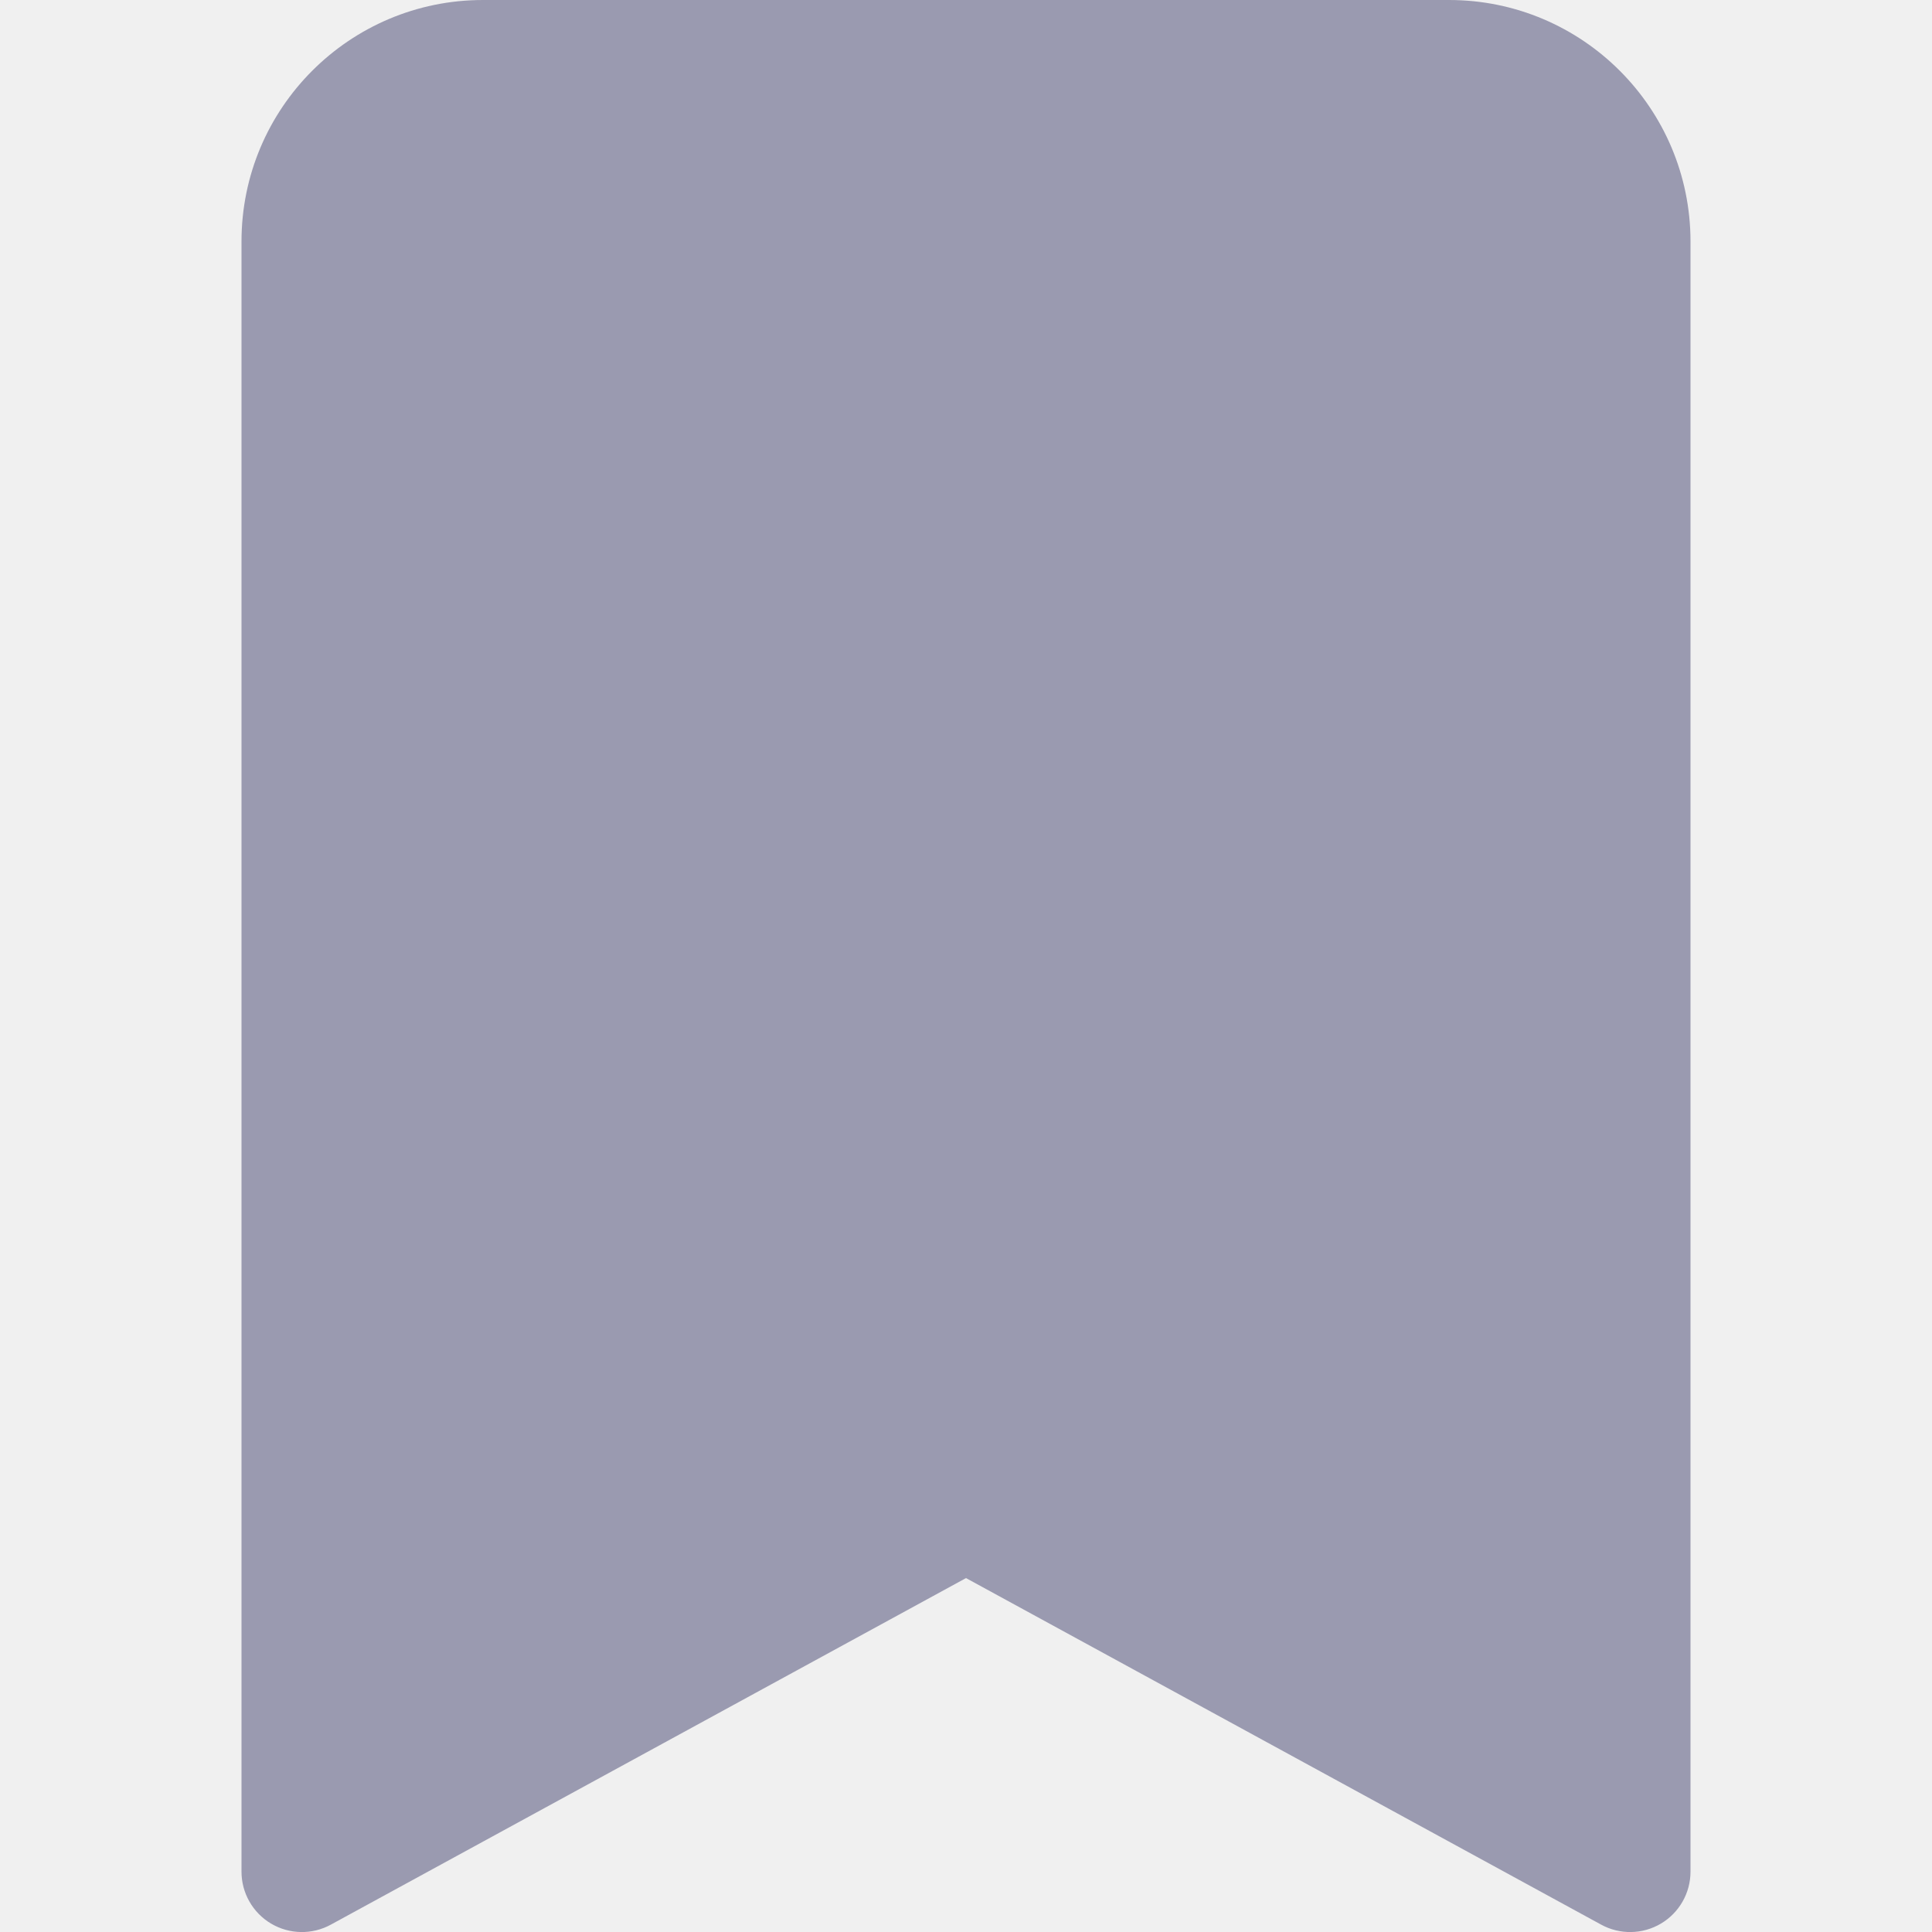
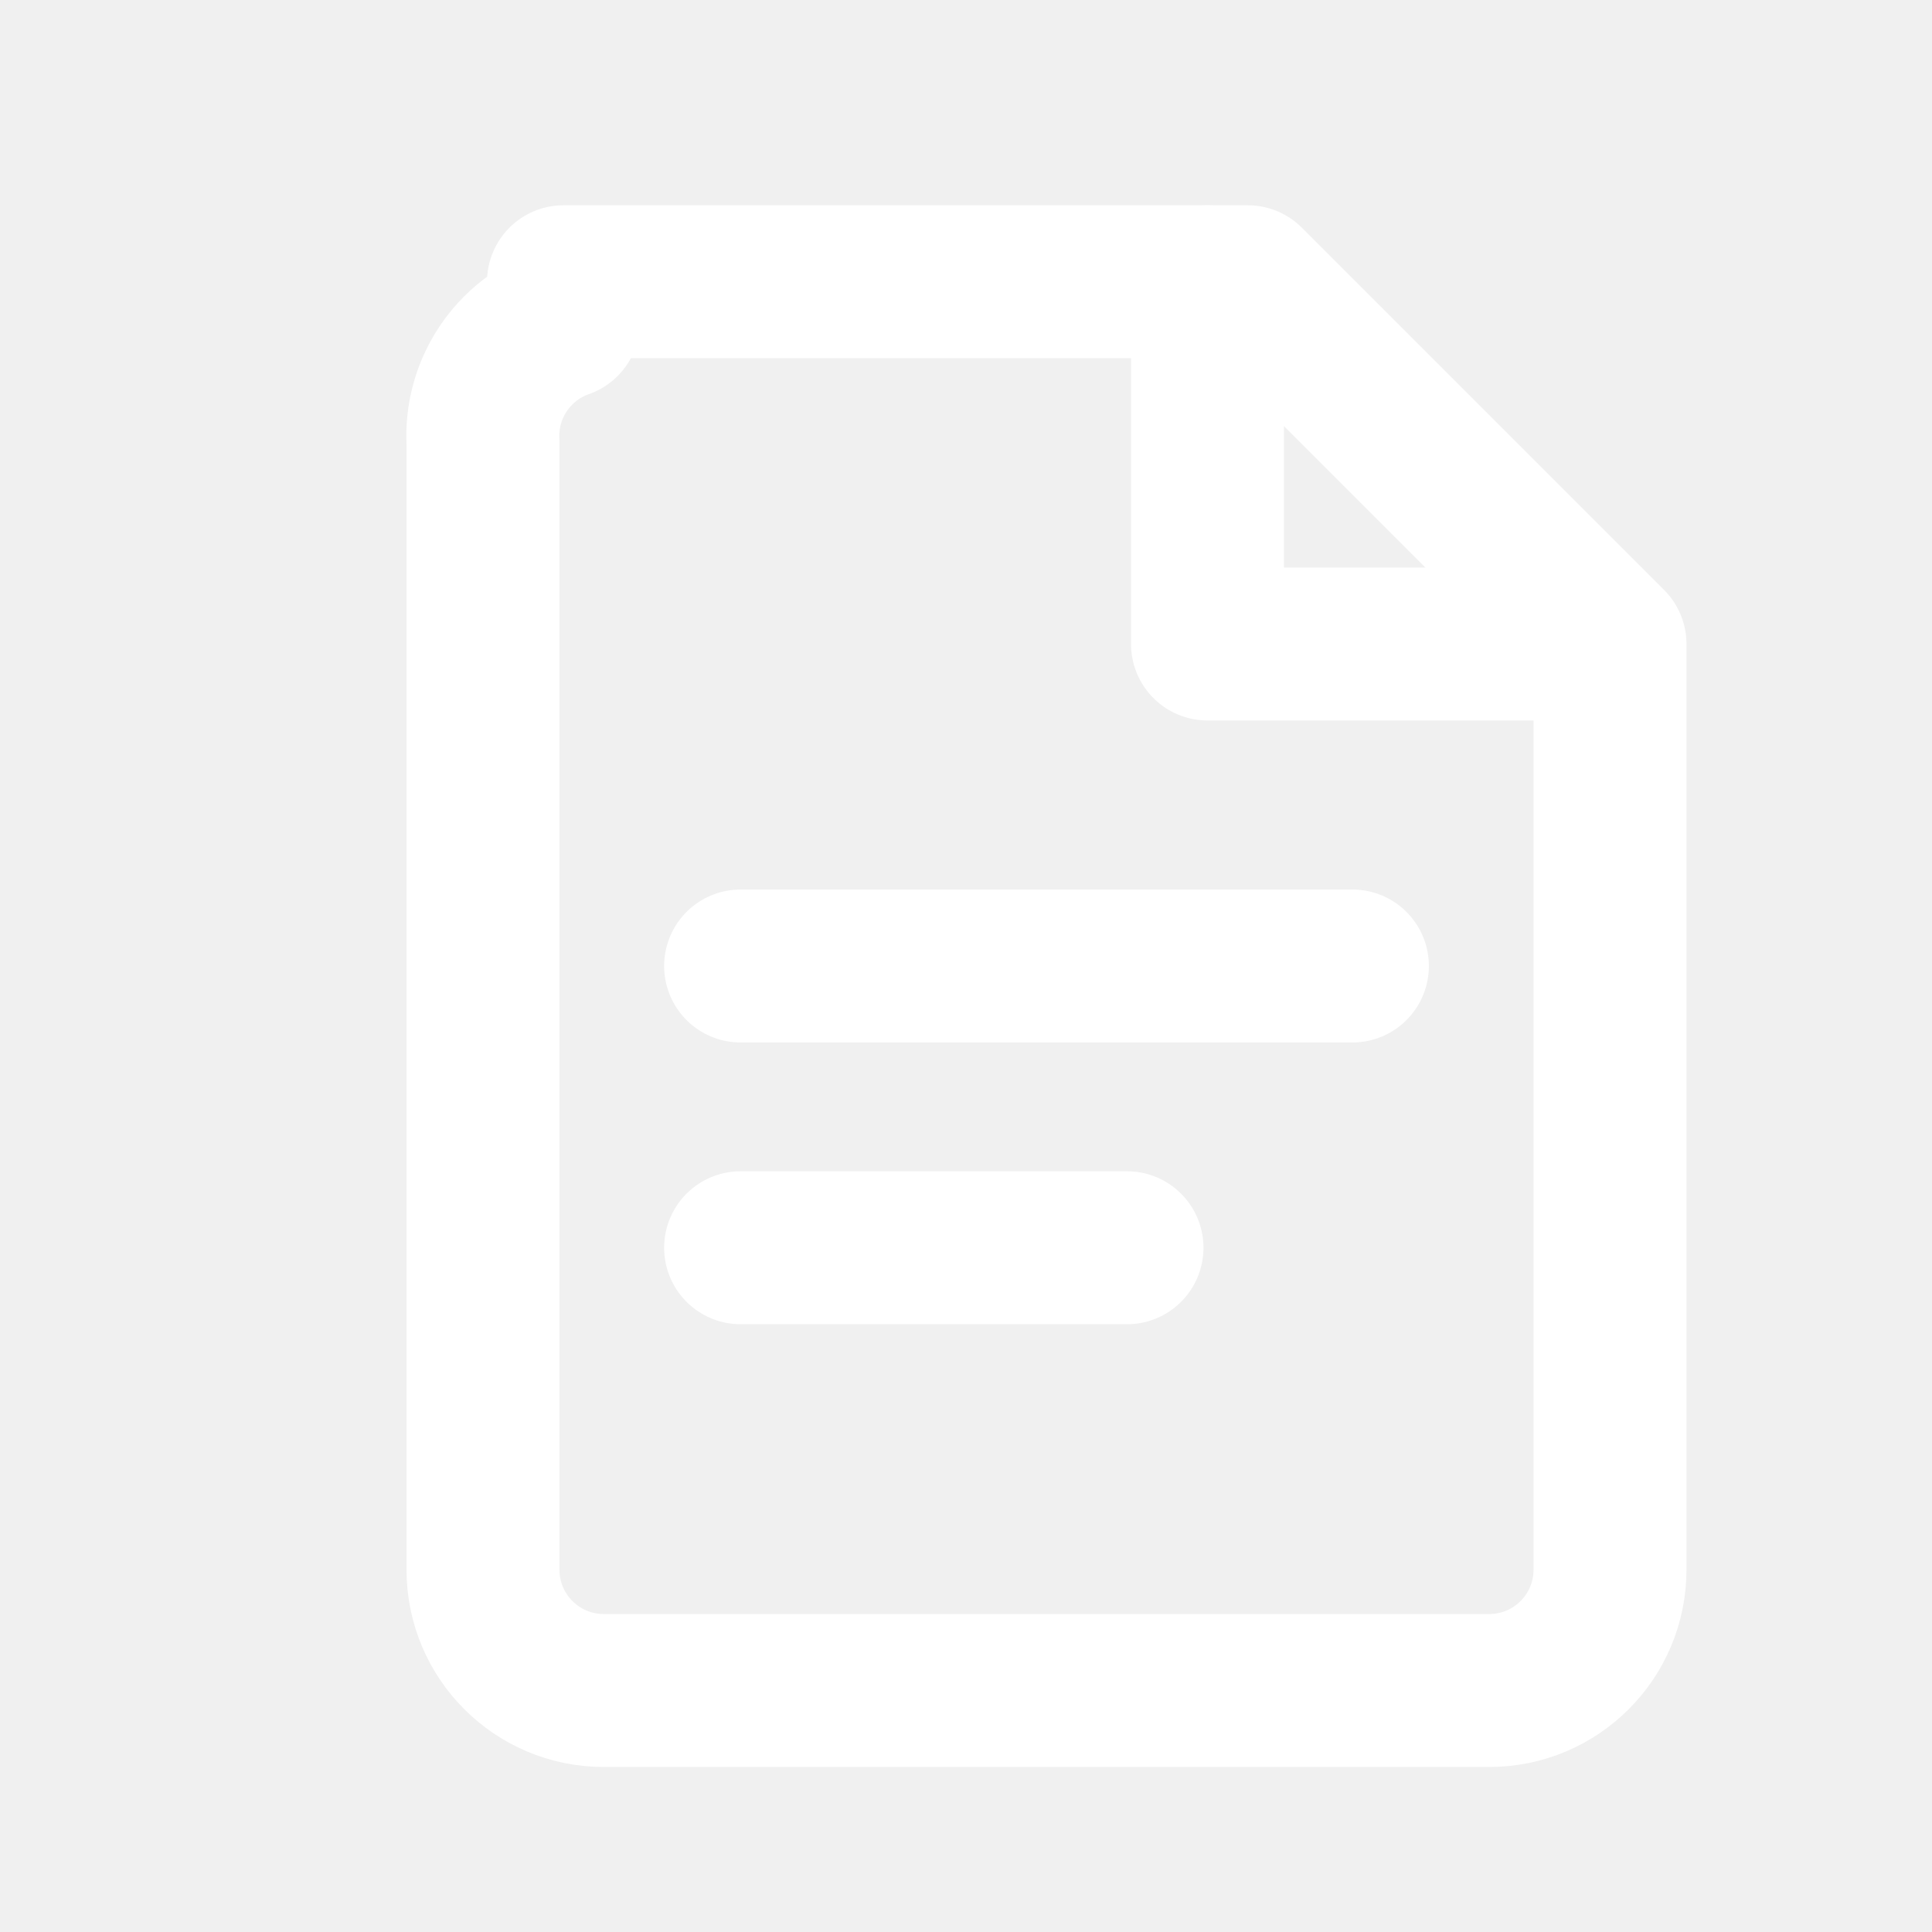
- <svg xmlns="http://www.w3.org/2000/svg" width="20" height="20" fill="#9a9ab0" viewBox="0 0 16 16">
-   <path d="M2 2v13.5a.5.5 0 0 0 .74.439L8 13.069l5.26 2.87A.5.5 0 0 0 14 15.5V2a2 2 0 0 0-2-2H4a2 2 0 0 0-2 2" />
+ <svg xmlns="http://www.w3.org/2000/svg" width="24" height="24" viewBox="0 0 24 24" fill="none" stroke="#ffffff" stroke-width="1.9" stroke-linecap="round" stroke-linejoin="round">
+   <path d="M7 3.5h8.5L20 8v11.5a1.5 1.5 0 0 1-1.5 1.5h-11A1.5 1.5 0 0 1 6 19.5v-14A1.5 1.5 0 0 1 7 4" />
+   <path d="M15 3.5V8h4.5" />
+   <line x1="9.2" y1="12" x2="16.8" y2="12" />
+   <line x1="9.2" y1="15.5" x2="14" y2="15.5" />
</svg>
